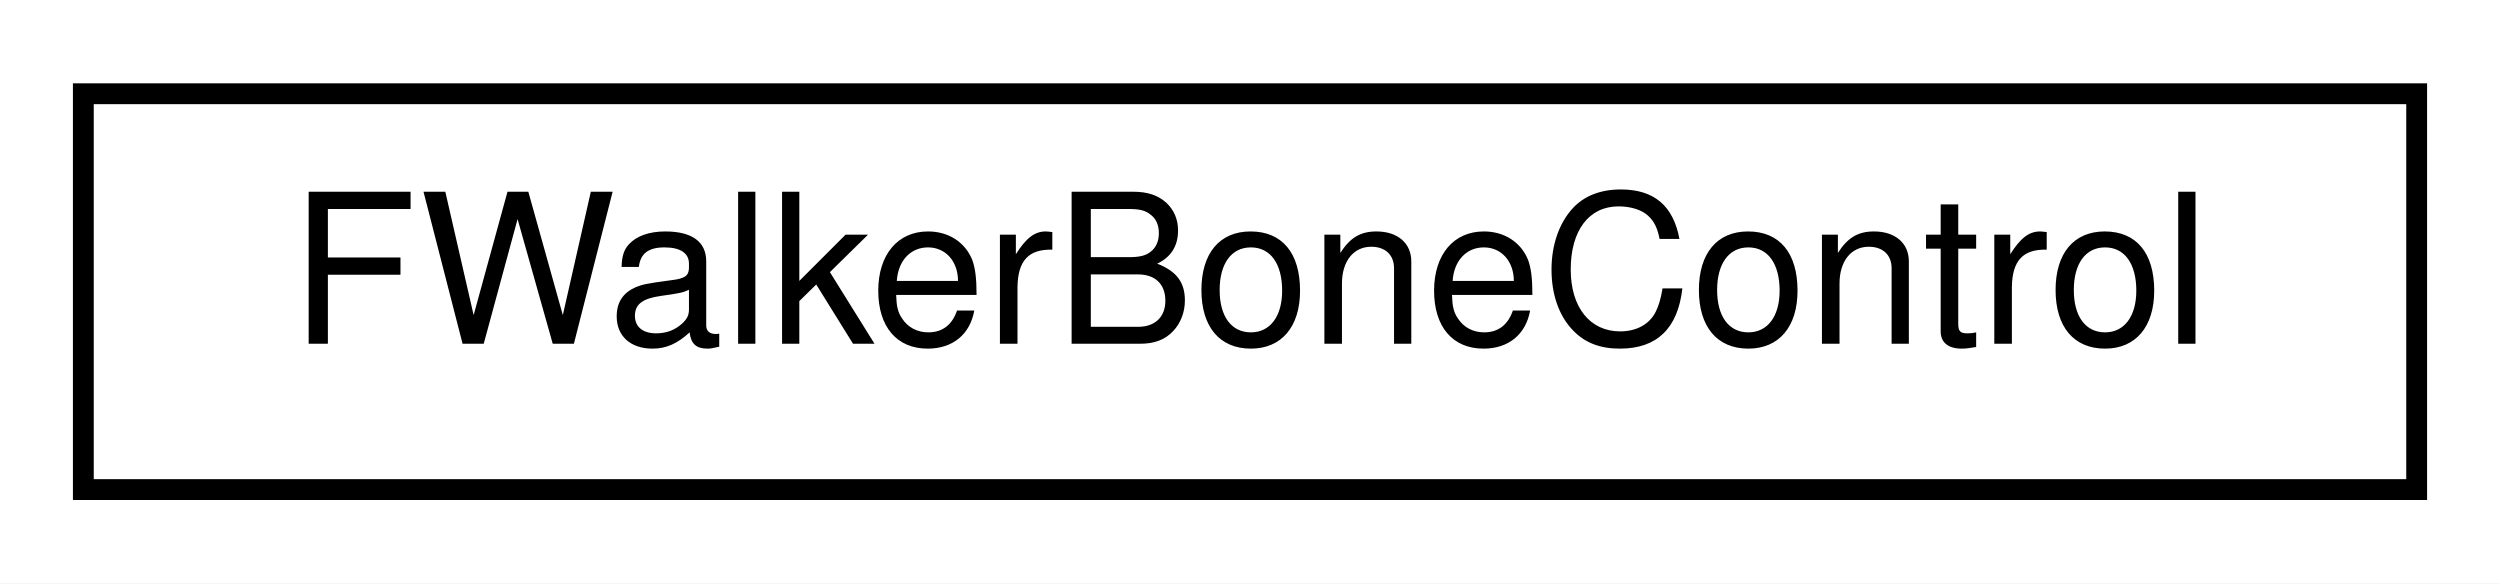
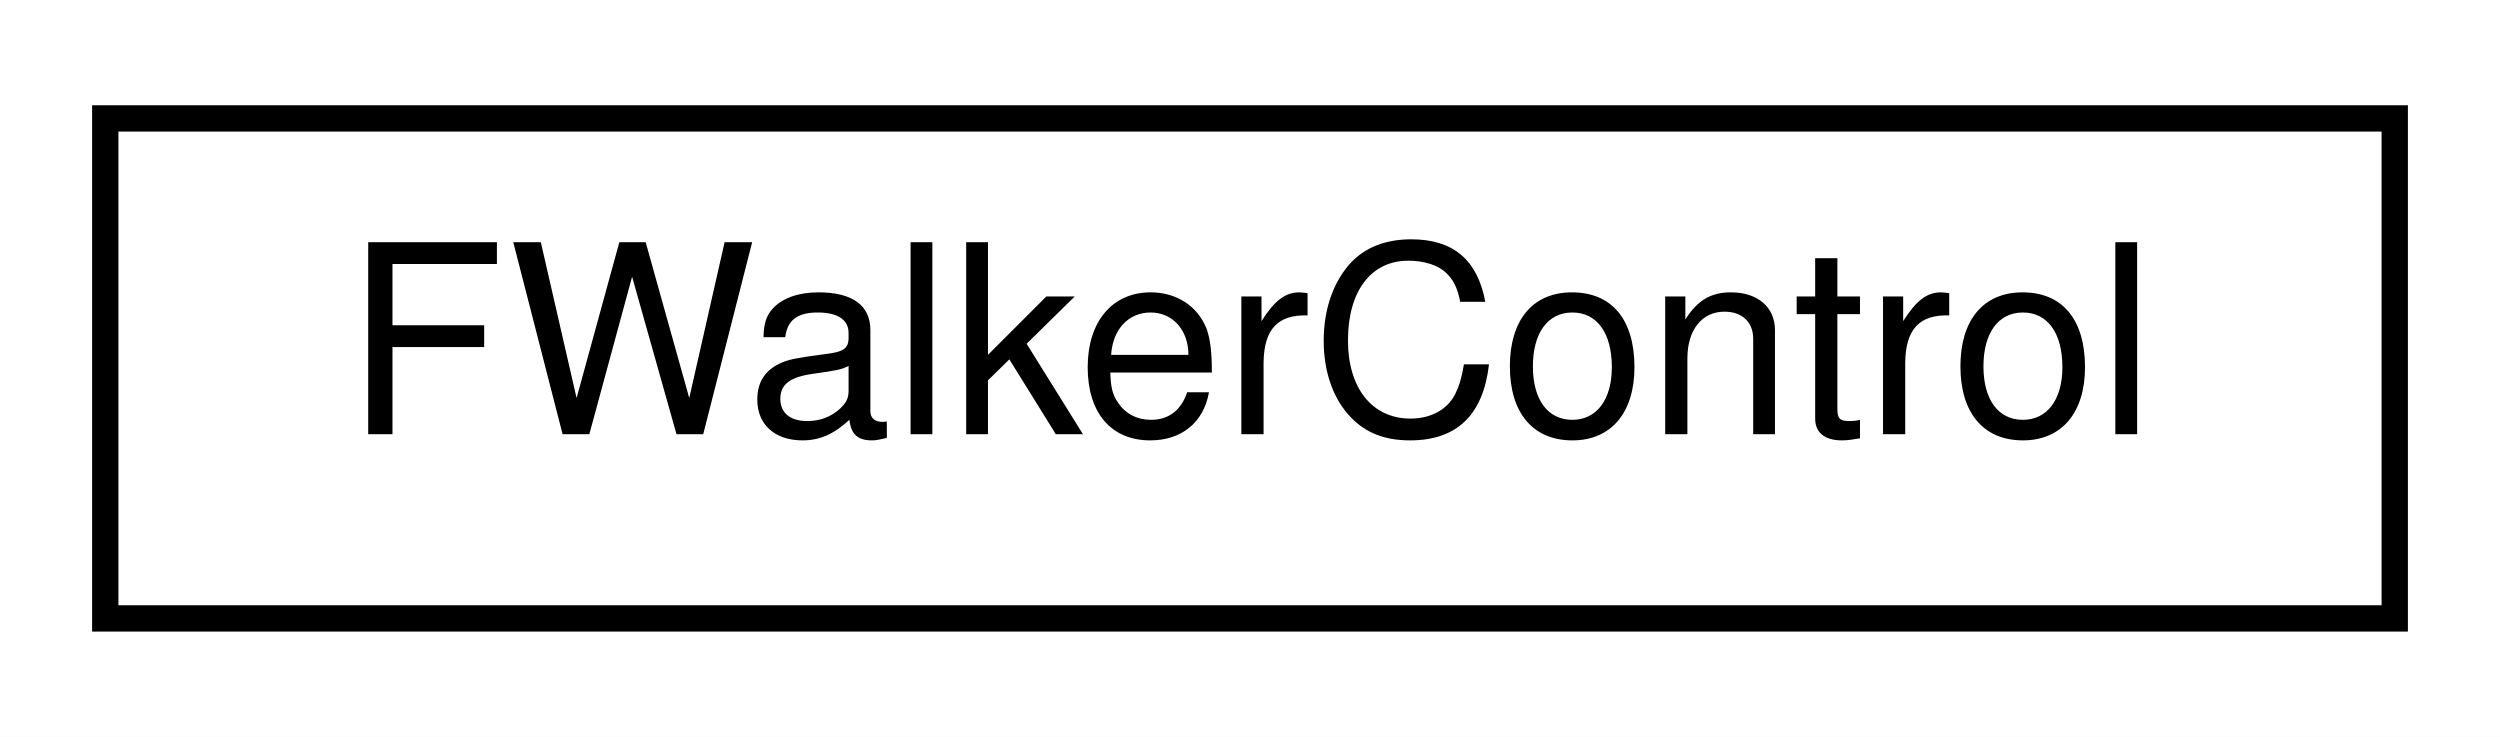
- <svg xmlns="http://www.w3.org/2000/svg" xmlns:xlink="http://www.w3.org/1999/xlink" width="120pt" height="28pt" viewBox="0.00 0.00 120.00 28.00">
+ <svg xmlns="http://www.w3.org/2000/svg" xmlns:xlink="http://www.w3.org/1999/xlink" width="95pt" height="28pt" viewBox="0.00 0.00 95.00 28.00">
  <g id="graph0" class="graph" transform="scale(1 1) rotate(0) translate(4 24)">
-     <polygon fill="white" stroke="none" points="-4,4 -4,-24 116,-24 116,4 -4,4" />
+     <polygon fill="white" stroke="none" points="-4,4 -4,-24 91,-24 91,4 -4,4" />
    <g id="node1" class="node">
      <g id="a_node1">
-         <a xlink:href="d3/d4a/structFWalkerBoneControl.html" target="_top" xlink:title="FWalkerBoneControl">
-           <polygon fill="white" stroke="black" points="-7.10543e-15,-0.5 -7.10543e-15,-19.5 112,-19.5 112,-0.5 -7.10543e-15,-0.5" />
-           <text text-anchor="middle" x="56" y="-7.5" font-family="Helvetica,sans-Serif" font-size="10.00">FWalkerBoneControl</text>
+         <a xlink:href="db/dc0/structFWalkerControl.html" target="_top" xlink:title="FWalkerControl">
+           <polygon fill="white" stroke="black" points="0,-0.5 0,-19.5 87,-19.5 87,-0.5 0,-0.5" />
+           <text text-anchor="middle" x="43.5" y="-7.5" font-family="Helvetica,sans-Serif" font-size="10.00">FWalkerControl</text>
        </a>
      </g>
    </g>
  </g>
</svg>
